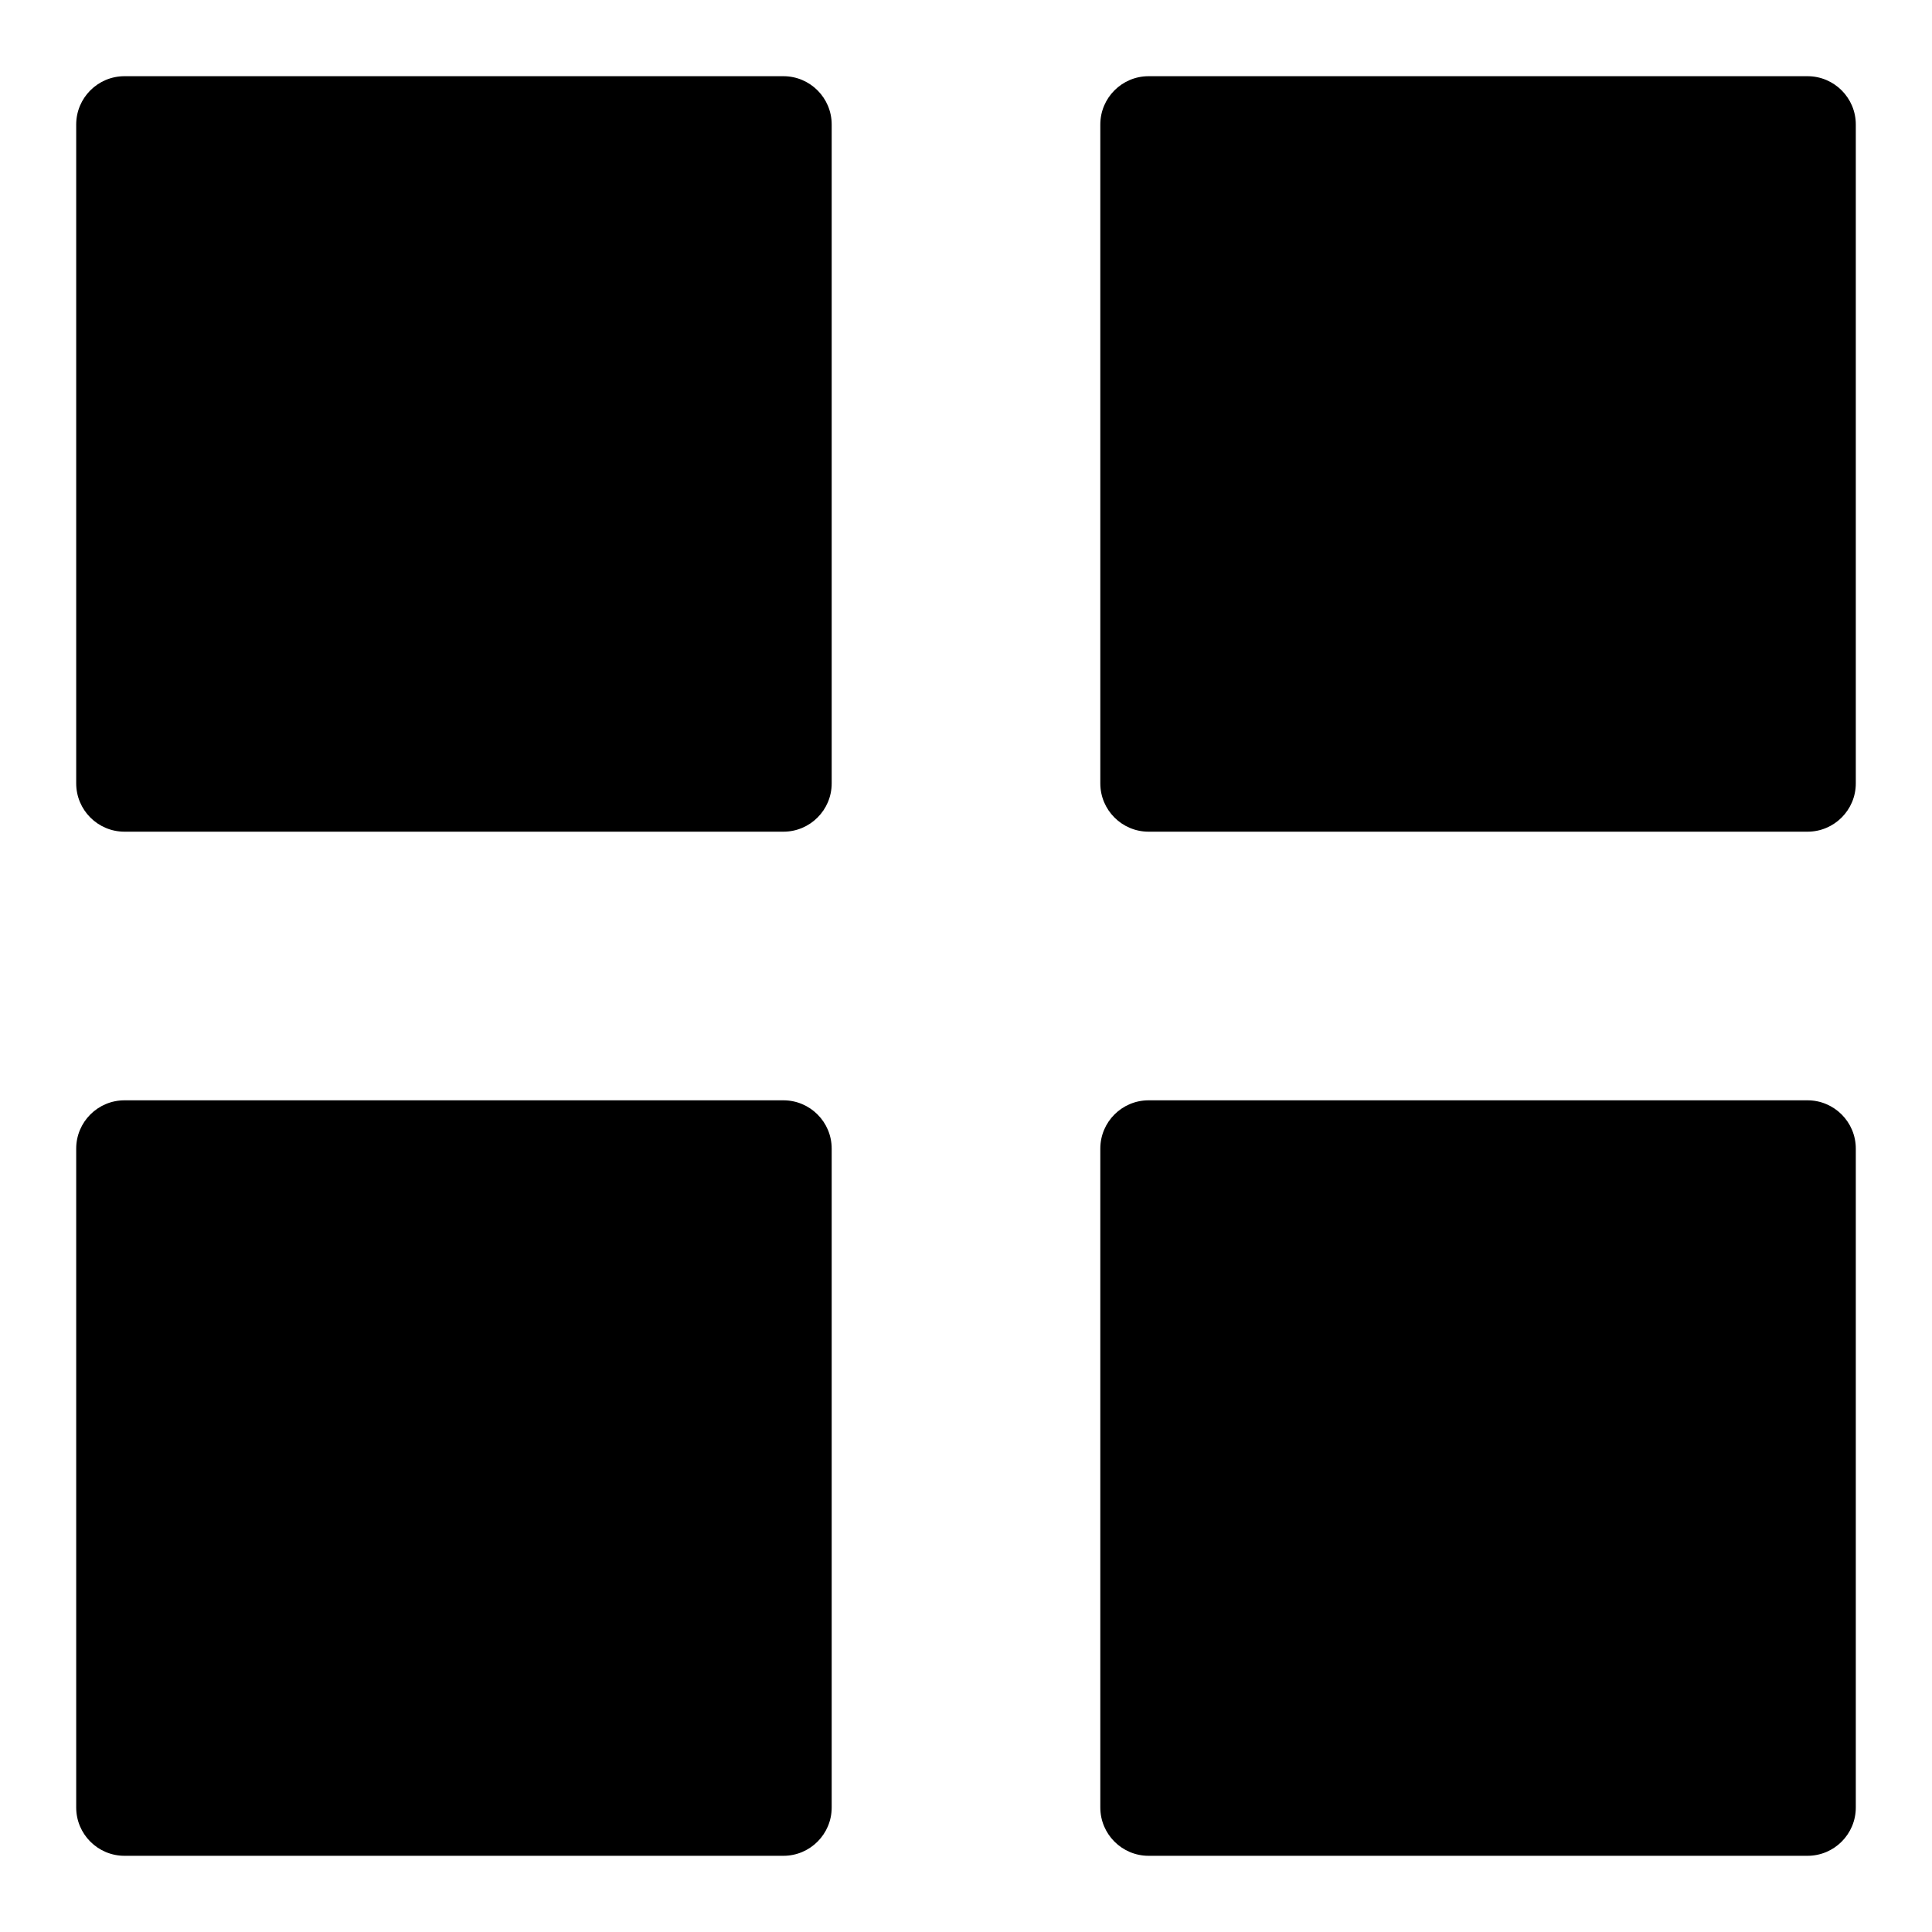
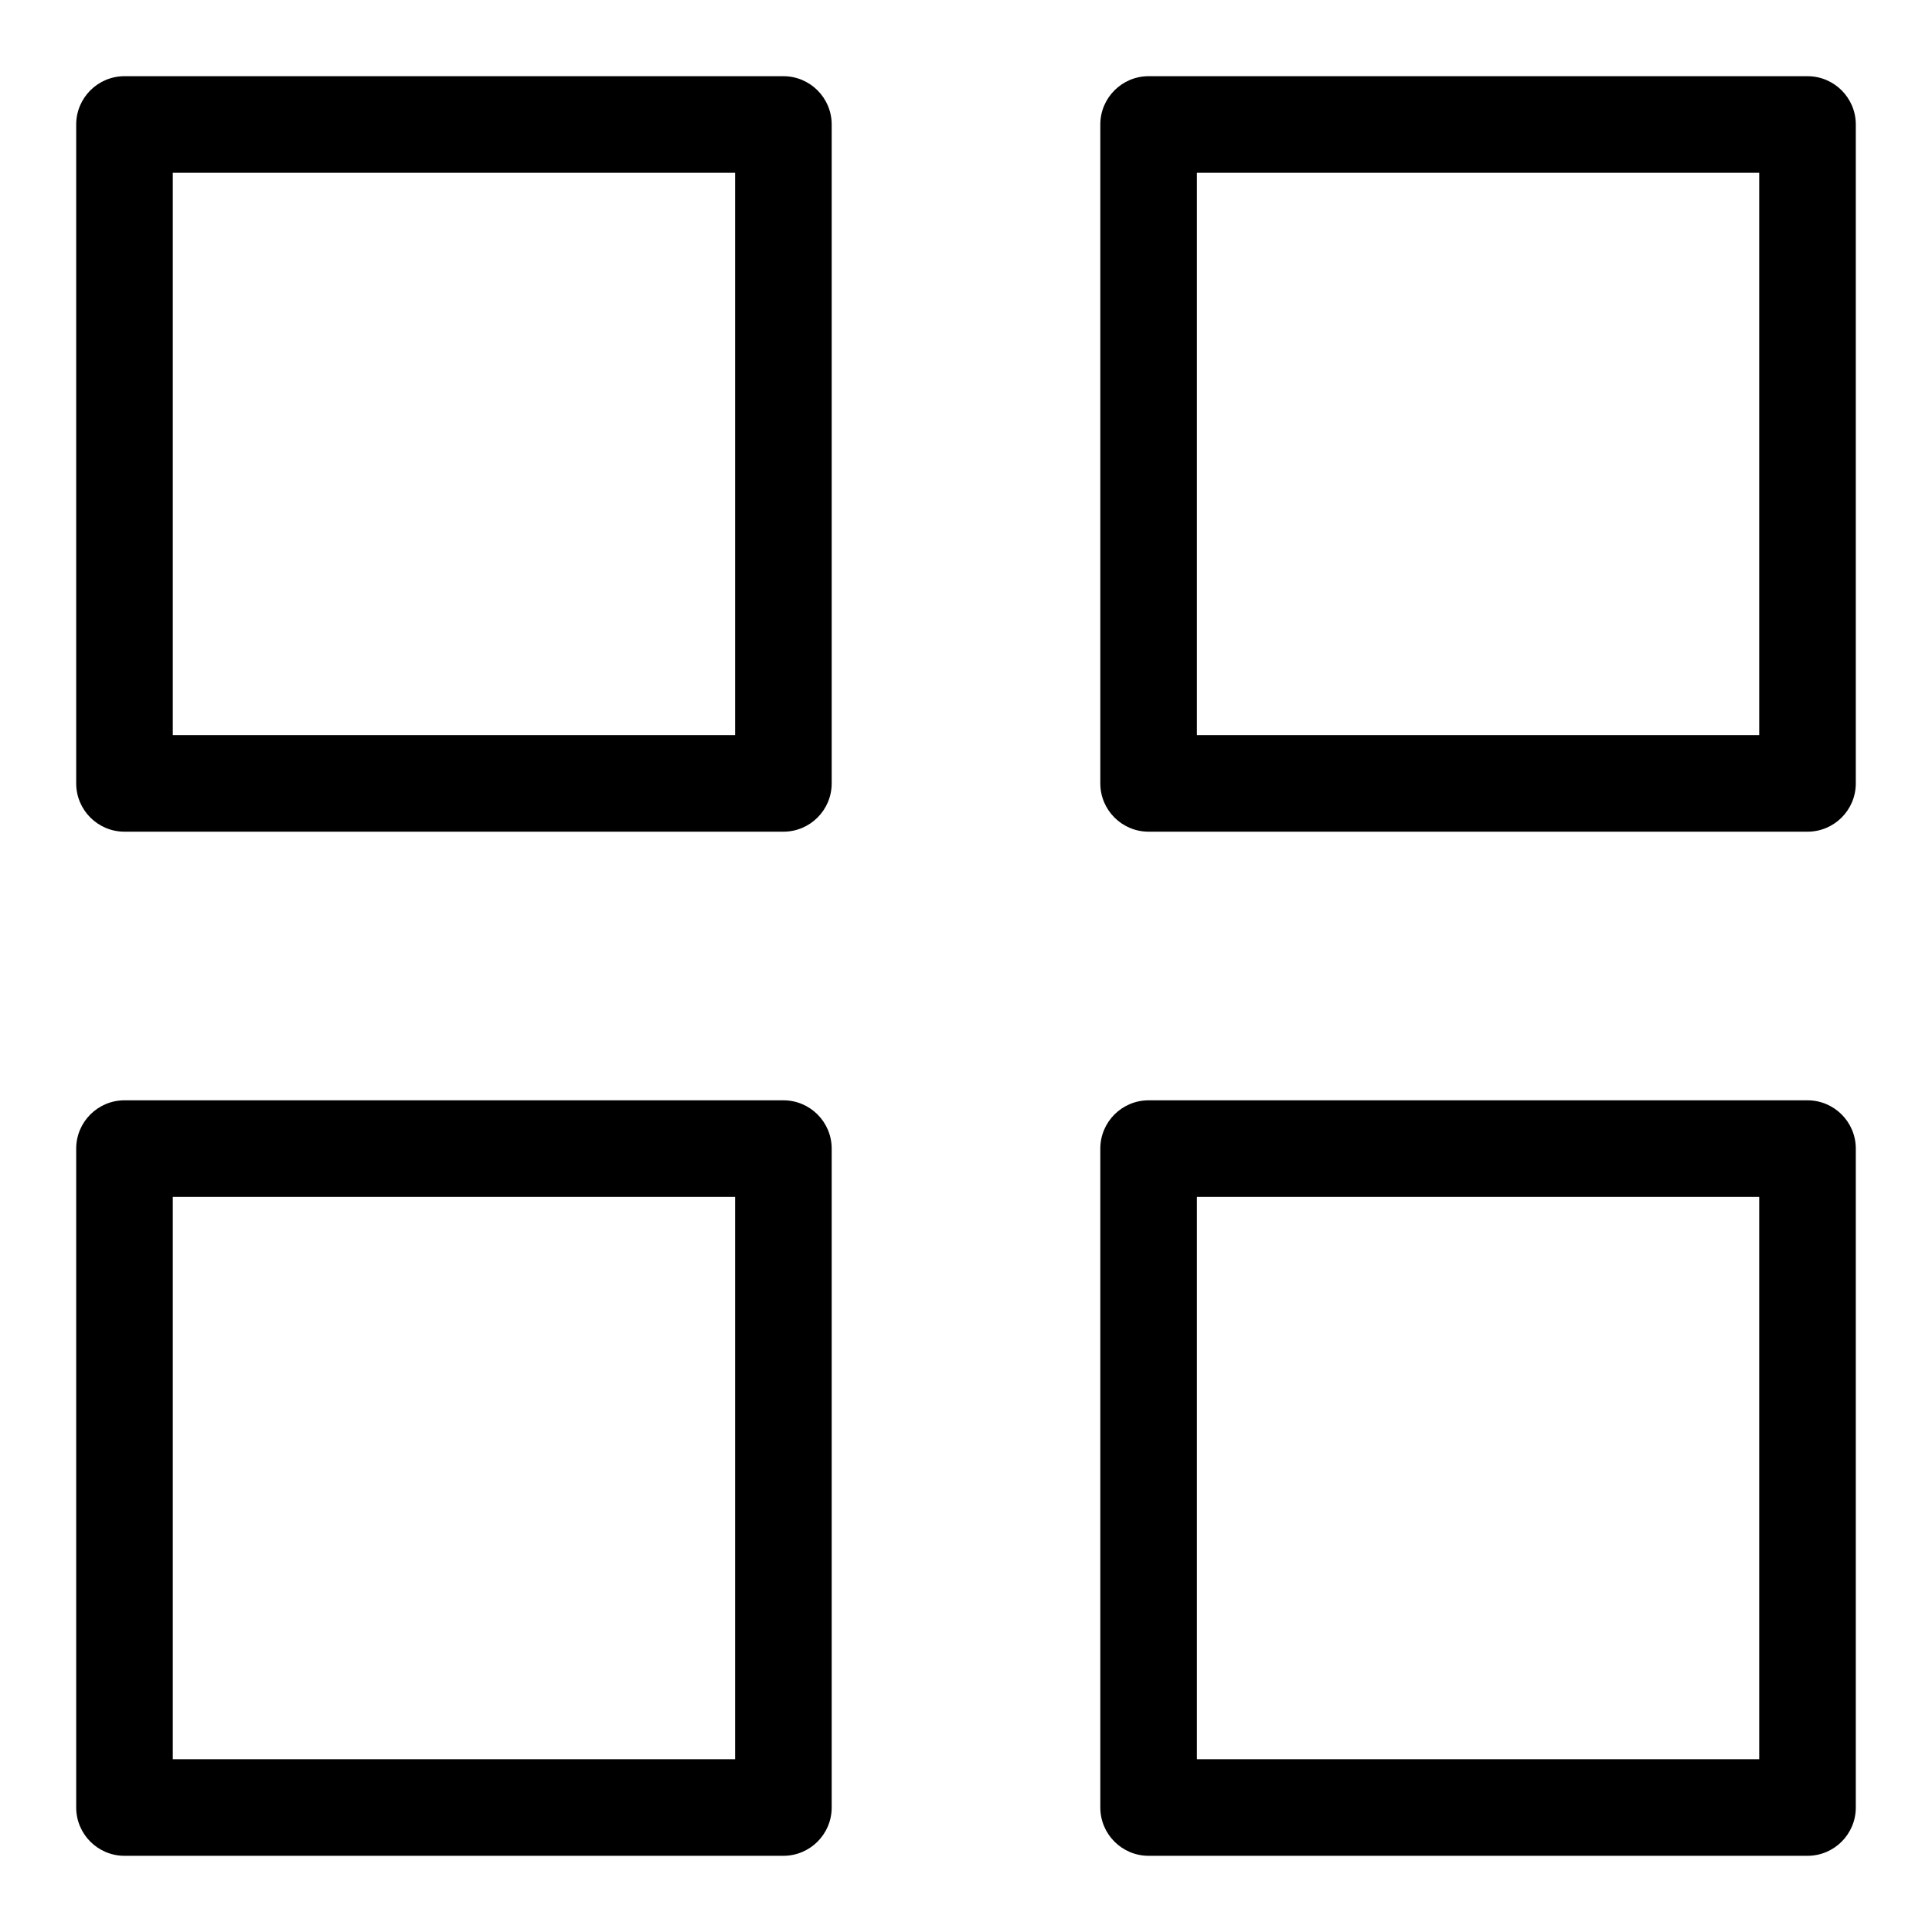
<svg xmlns="http://www.w3.org/2000/svg" id="a" data-name="layer1" viewBox="0 0 500 500">
-   <path d="M202.74,19.72H32.22c-6.9,0-12.5,5.6-12.5,12.5v170.52c0,6.9,5.6,12.5,12.5,12.5h170.52c6.9,0,12.5-5.6,12.5-12.5V32.22c0-6.9-5.6-12.5-12.5-12.5Z" />
-   <path d="M467.78,19.72h-170.52c-6.9,0-12.5,5.6-12.5,12.5v170.52c0,6.9,5.6,12.5,12.5,12.5h170.52c6.9,0,12.5-5.6,12.5-12.5V32.22c0-6.9-5.6-12.5-12.5-12.5Z" />
-   <path d="M202.74,284.76H32.22c-6.9,0-12.5,5.6-12.5,12.5v170.52c0,6.9,5.6,12.5,12.5,12.5h170.52c6.9,0,12.5-5.6,12.5-12.5v-170.52c0-6.9-5.6-12.5-12.5-12.5Z" />
-   <path d="M467.78,284.76h-170.52c-6.9,0-12.5,5.6-12.5,12.5v170.52c0,6.9,5.6,12.5,12.5,12.5h170.52c6.9,0,12.5-5.6,12.5-12.5v-170.52c0-6.9-5.6-12.5-12.5-12.5Z" />
+   <path d="M190.24,44.72v145.52H44.72V44.72h145.52M202.74,19.72H32.22c-6.9,0-12.5,5.6-12.5,12.5v170.52c0,6.9,5.6,12.5,12.5,12.5h170.52c6.9,0,12.5-5.6,12.5-12.5V32.22c0-6.9-5.6-12.5-12.5-12.5h0Z" />
+   <path d="M455.28,44.72v145.52h-145.52V44.72h145.52M467.78,19.72h-170.52c-6.9,0-12.5,5.6-12.5,12.5v170.52c0,6.9,5.6,12.5,12.5,12.5h170.52c6.9,0,12.5-5.6,12.5-12.5V32.22c0-6.9-5.6-12.5-12.5-12.5h0Z" />
+   <path d="M190.24,309.76v145.52H44.72v-145.52h145.52M202.74,284.76H32.22c-6.9,0-12.5,5.6-12.5,12.5v170.52c0,6.9,5.6,12.5,12.5,12.5h170.52c6.9,0,12.5-5.6,12.5-12.5v-170.52c0-6.9-5.6-12.5-12.5-12.5h0Z" />
+   <path d="M455.28,309.76v145.52h-145.52v-145.52h145.52M467.78,284.76h-170.52c-6.9,0-12.5,5.6-12.5,12.5v170.52c0,6.9,5.6,12.5,12.5,12.5h170.52c6.9,0,12.5-5.6,12.5-12.5v-170.52c0-6.9-5.6-12.5-12.5-12.5h0Z" />
</svg>
